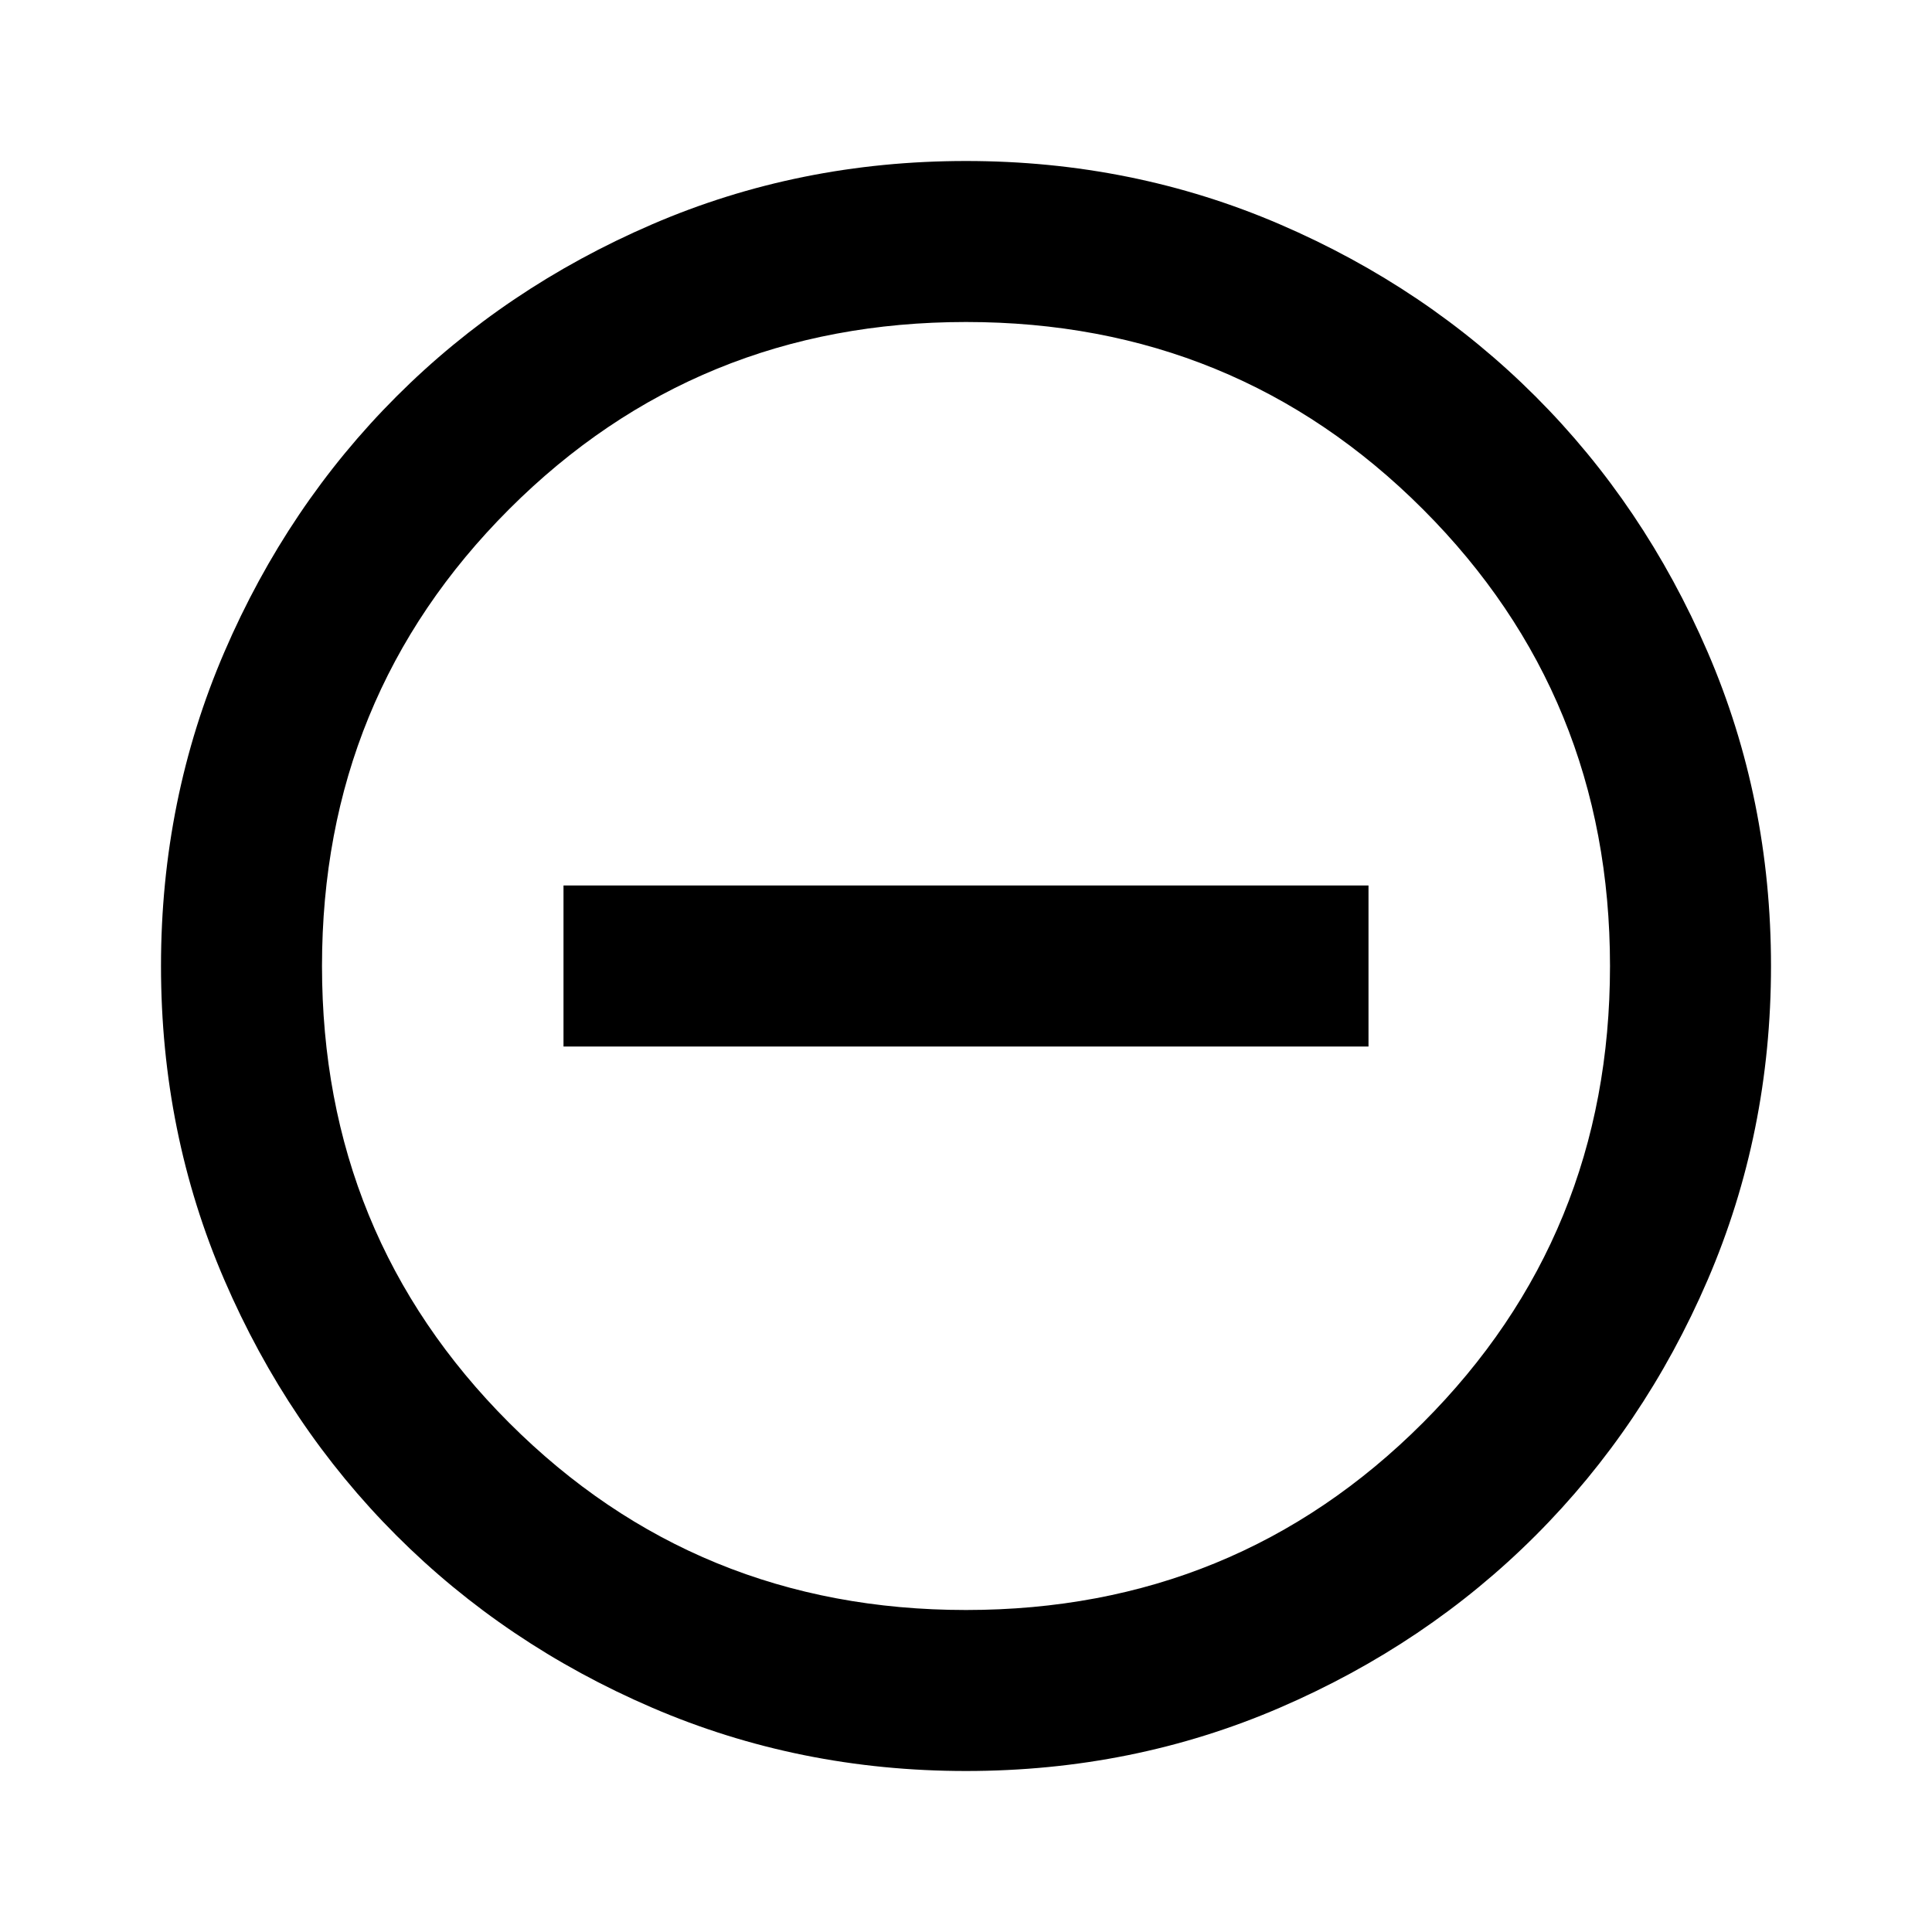
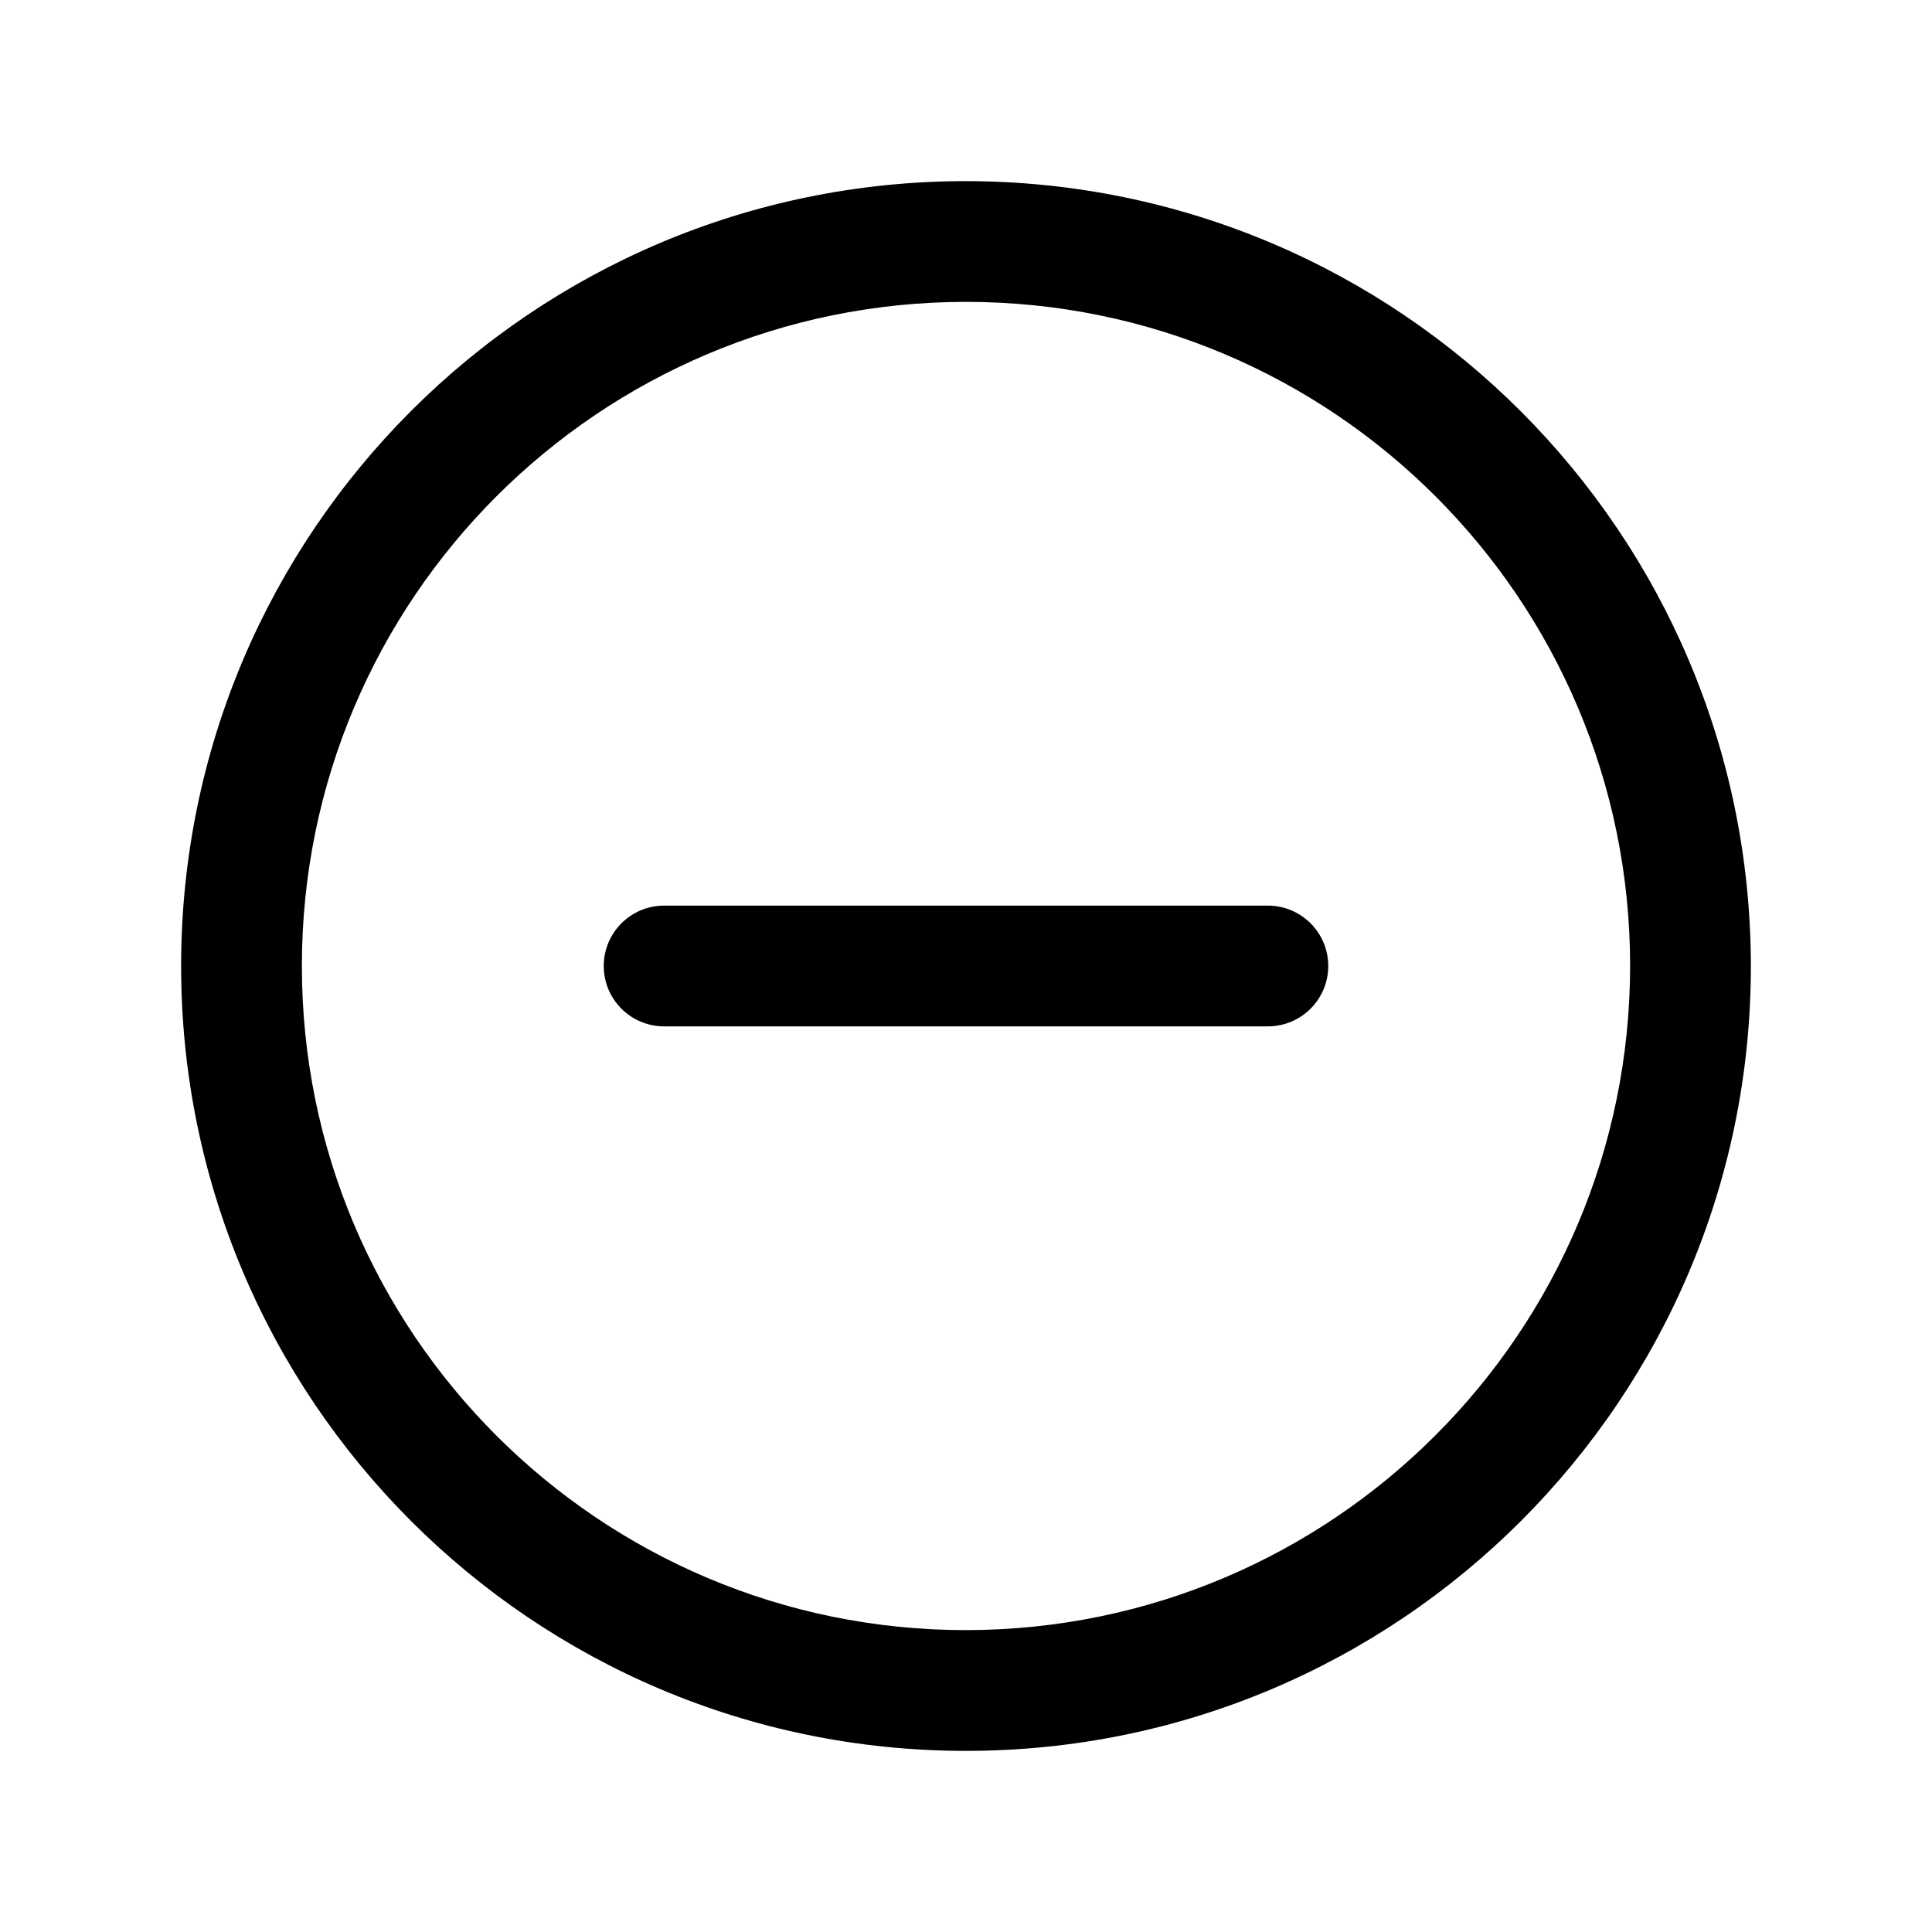
- <svg xmlns="http://www.w3.org/2000/svg" viewBox="0 0 24 24">
-   <path d="m7 13h10v-2h-10zm5 9c-1.383 0-2.683-.263-3.9-.787s-2.275-1.238-3.175-2.138-1.613-1.958-2.138-3.175-.787-2.517-.787-3.9.263-2.683.787-3.9 1.238-2.275 2.138-3.175 1.958-1.613 3.175-2.138 2.517-.787 3.9-.787 2.683.263 3.9.787 2.275 1.238 3.175 2.138 1.613 1.958 2.138 3.175.787 2.517.787 3.9-.263 2.683-.787 3.9-1.238 2.275-2.138 3.175-1.958 1.613-3.175 2.138-2.517.787-3.9.787zm0-2c2.233 0 4.125-.775 5.675-2.325s2.325-3.442 2.325-5.675c0-2.233-.775-4.125-2.325-5.675s-3.442-2.325-5.675-2.325c-2.233 0-4.125.775-5.675 2.325s-2.325 3.442-2.325 5.675c0 2.233.775 4.125 2.325 5.675s3.442 2.325 5.675 2.325z" />
+ <svg xmlns="http://www.w3.org/2000/svg" viewBox="0 0 24 24" fill="currentColor">
+   <g transform="scale(0.09375)">
+     <path d="M176,128a8,8,0,0,1-8,8H88a8,8,0,0,1,0-16h80A8,8,0,0,1,176,128Zm56,0A104,104,0,1,1,128,24,104.11,104.11,0,0,1,232,128Zm-16,0a88,88,0,1,0-88,88A88.1,88.1,0,0,0,216,128Z" />
+   </g>
</svg>
